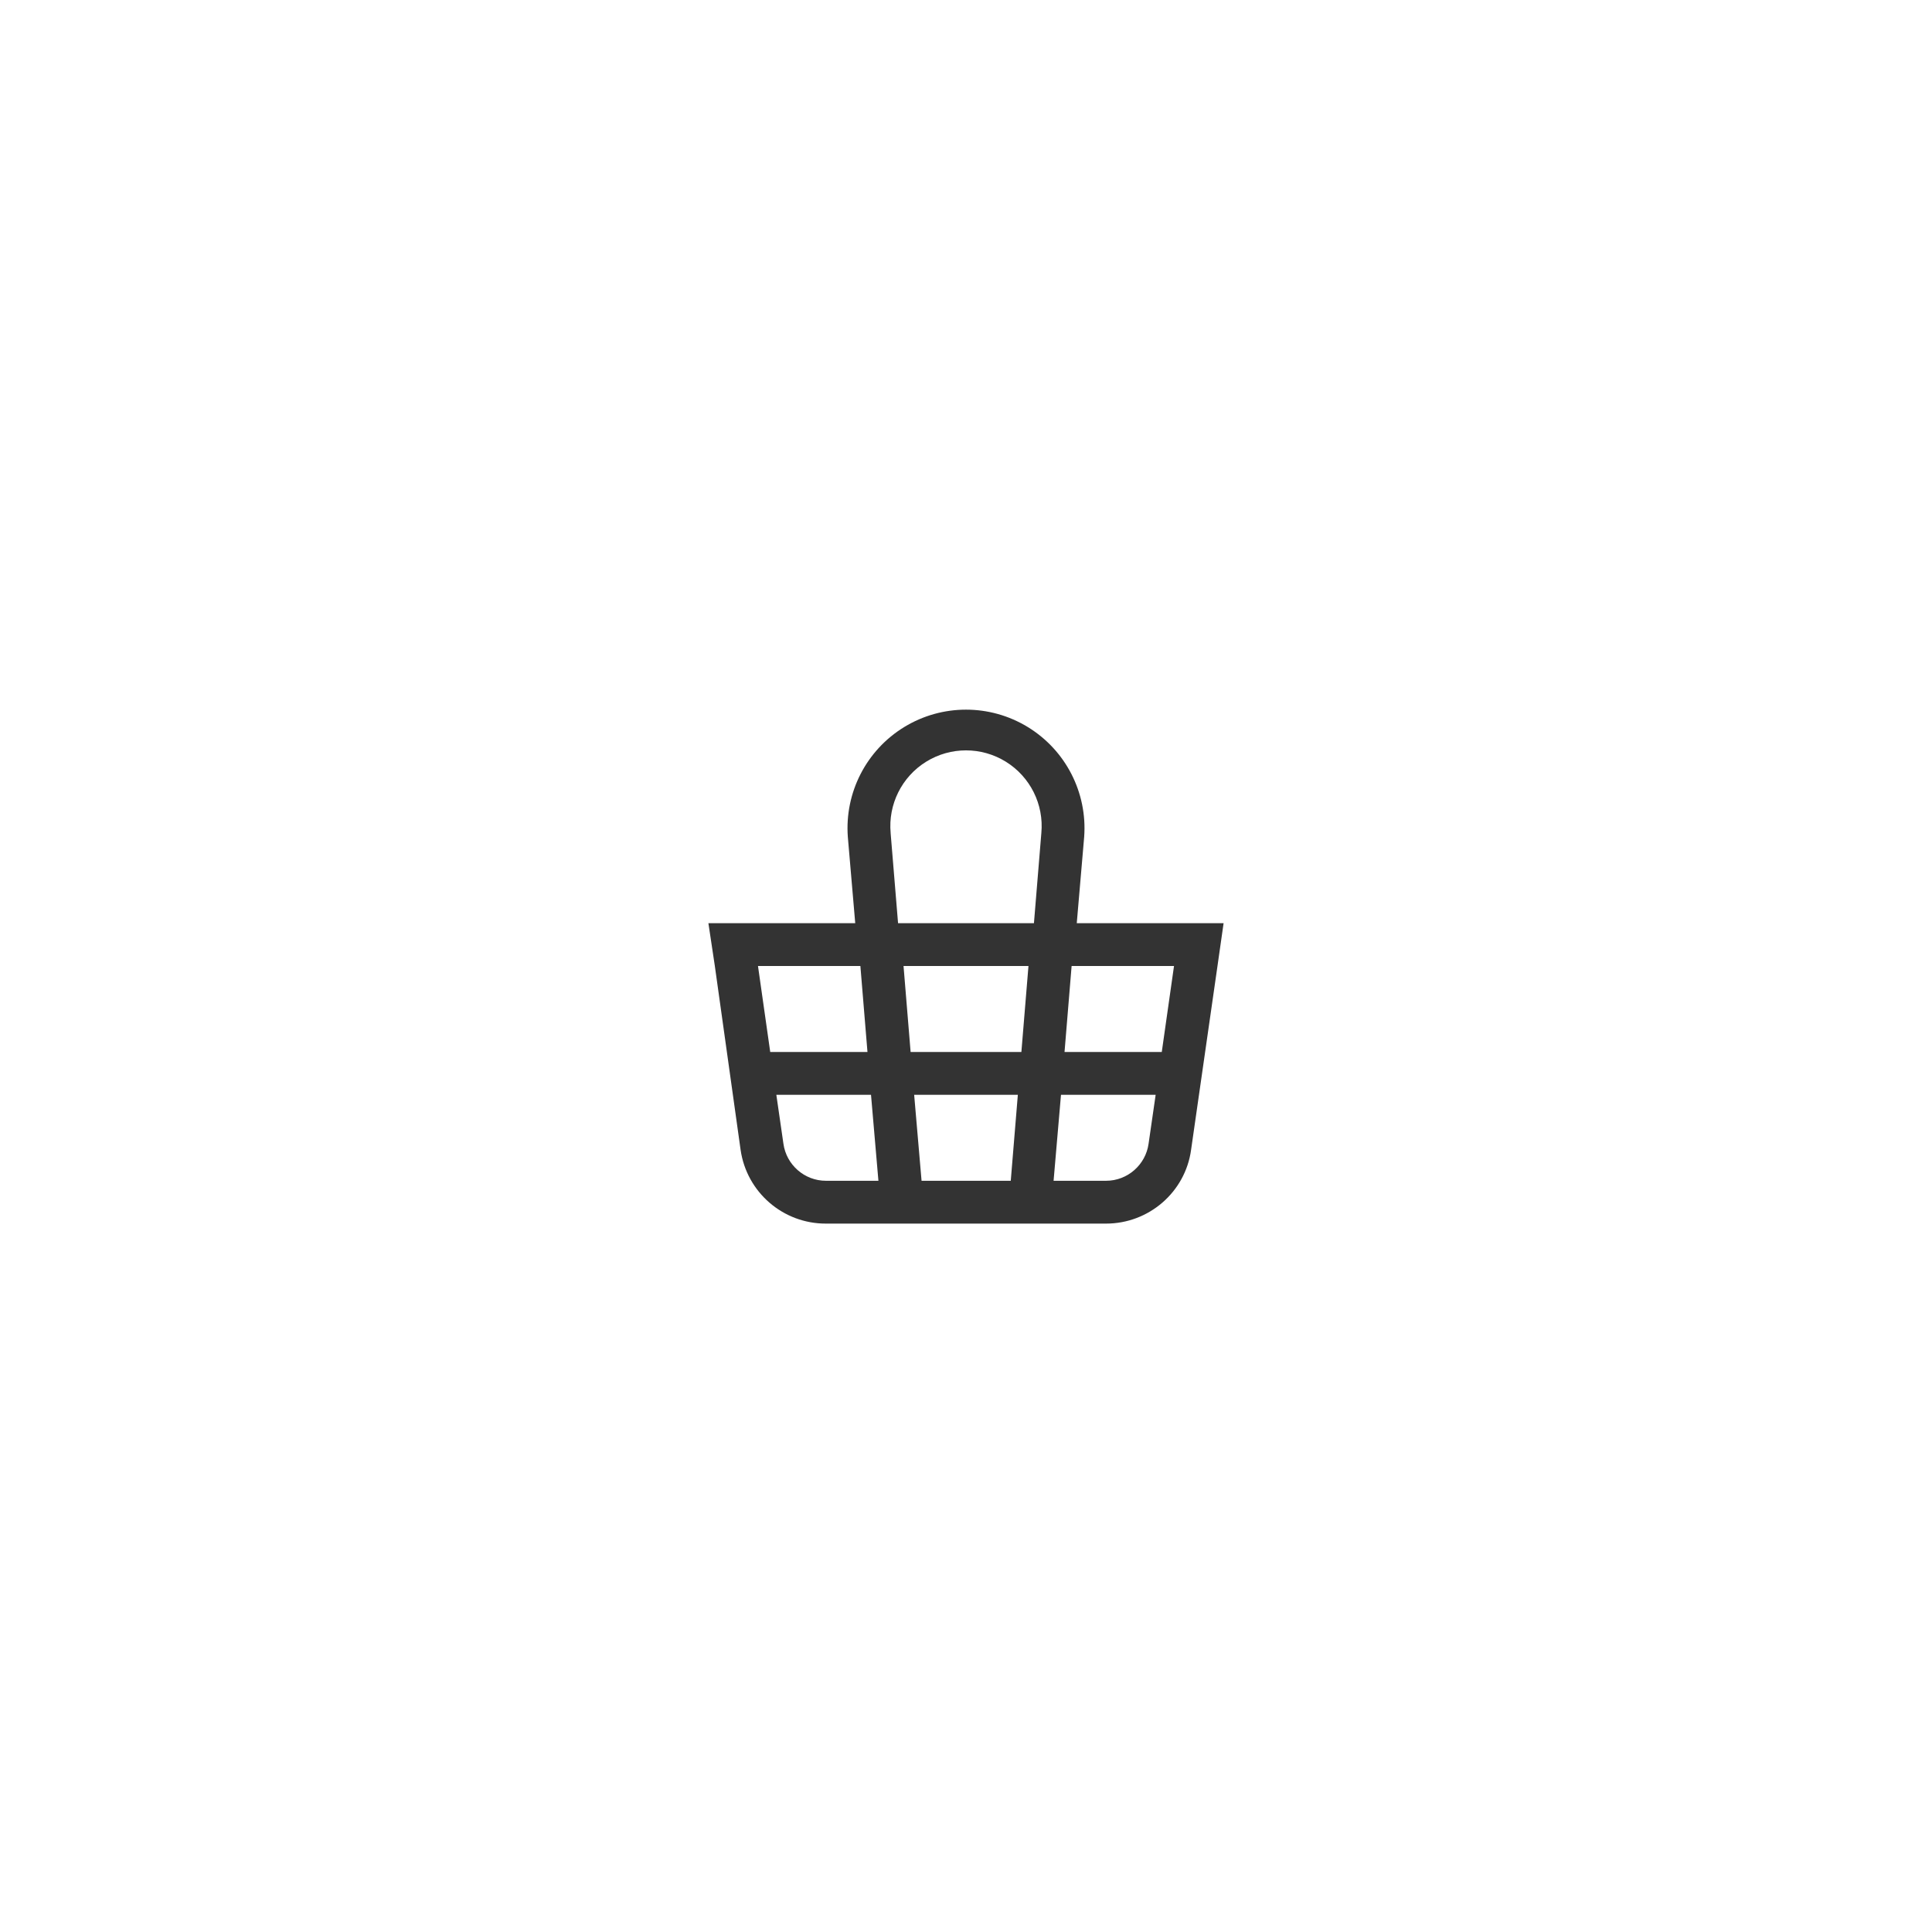
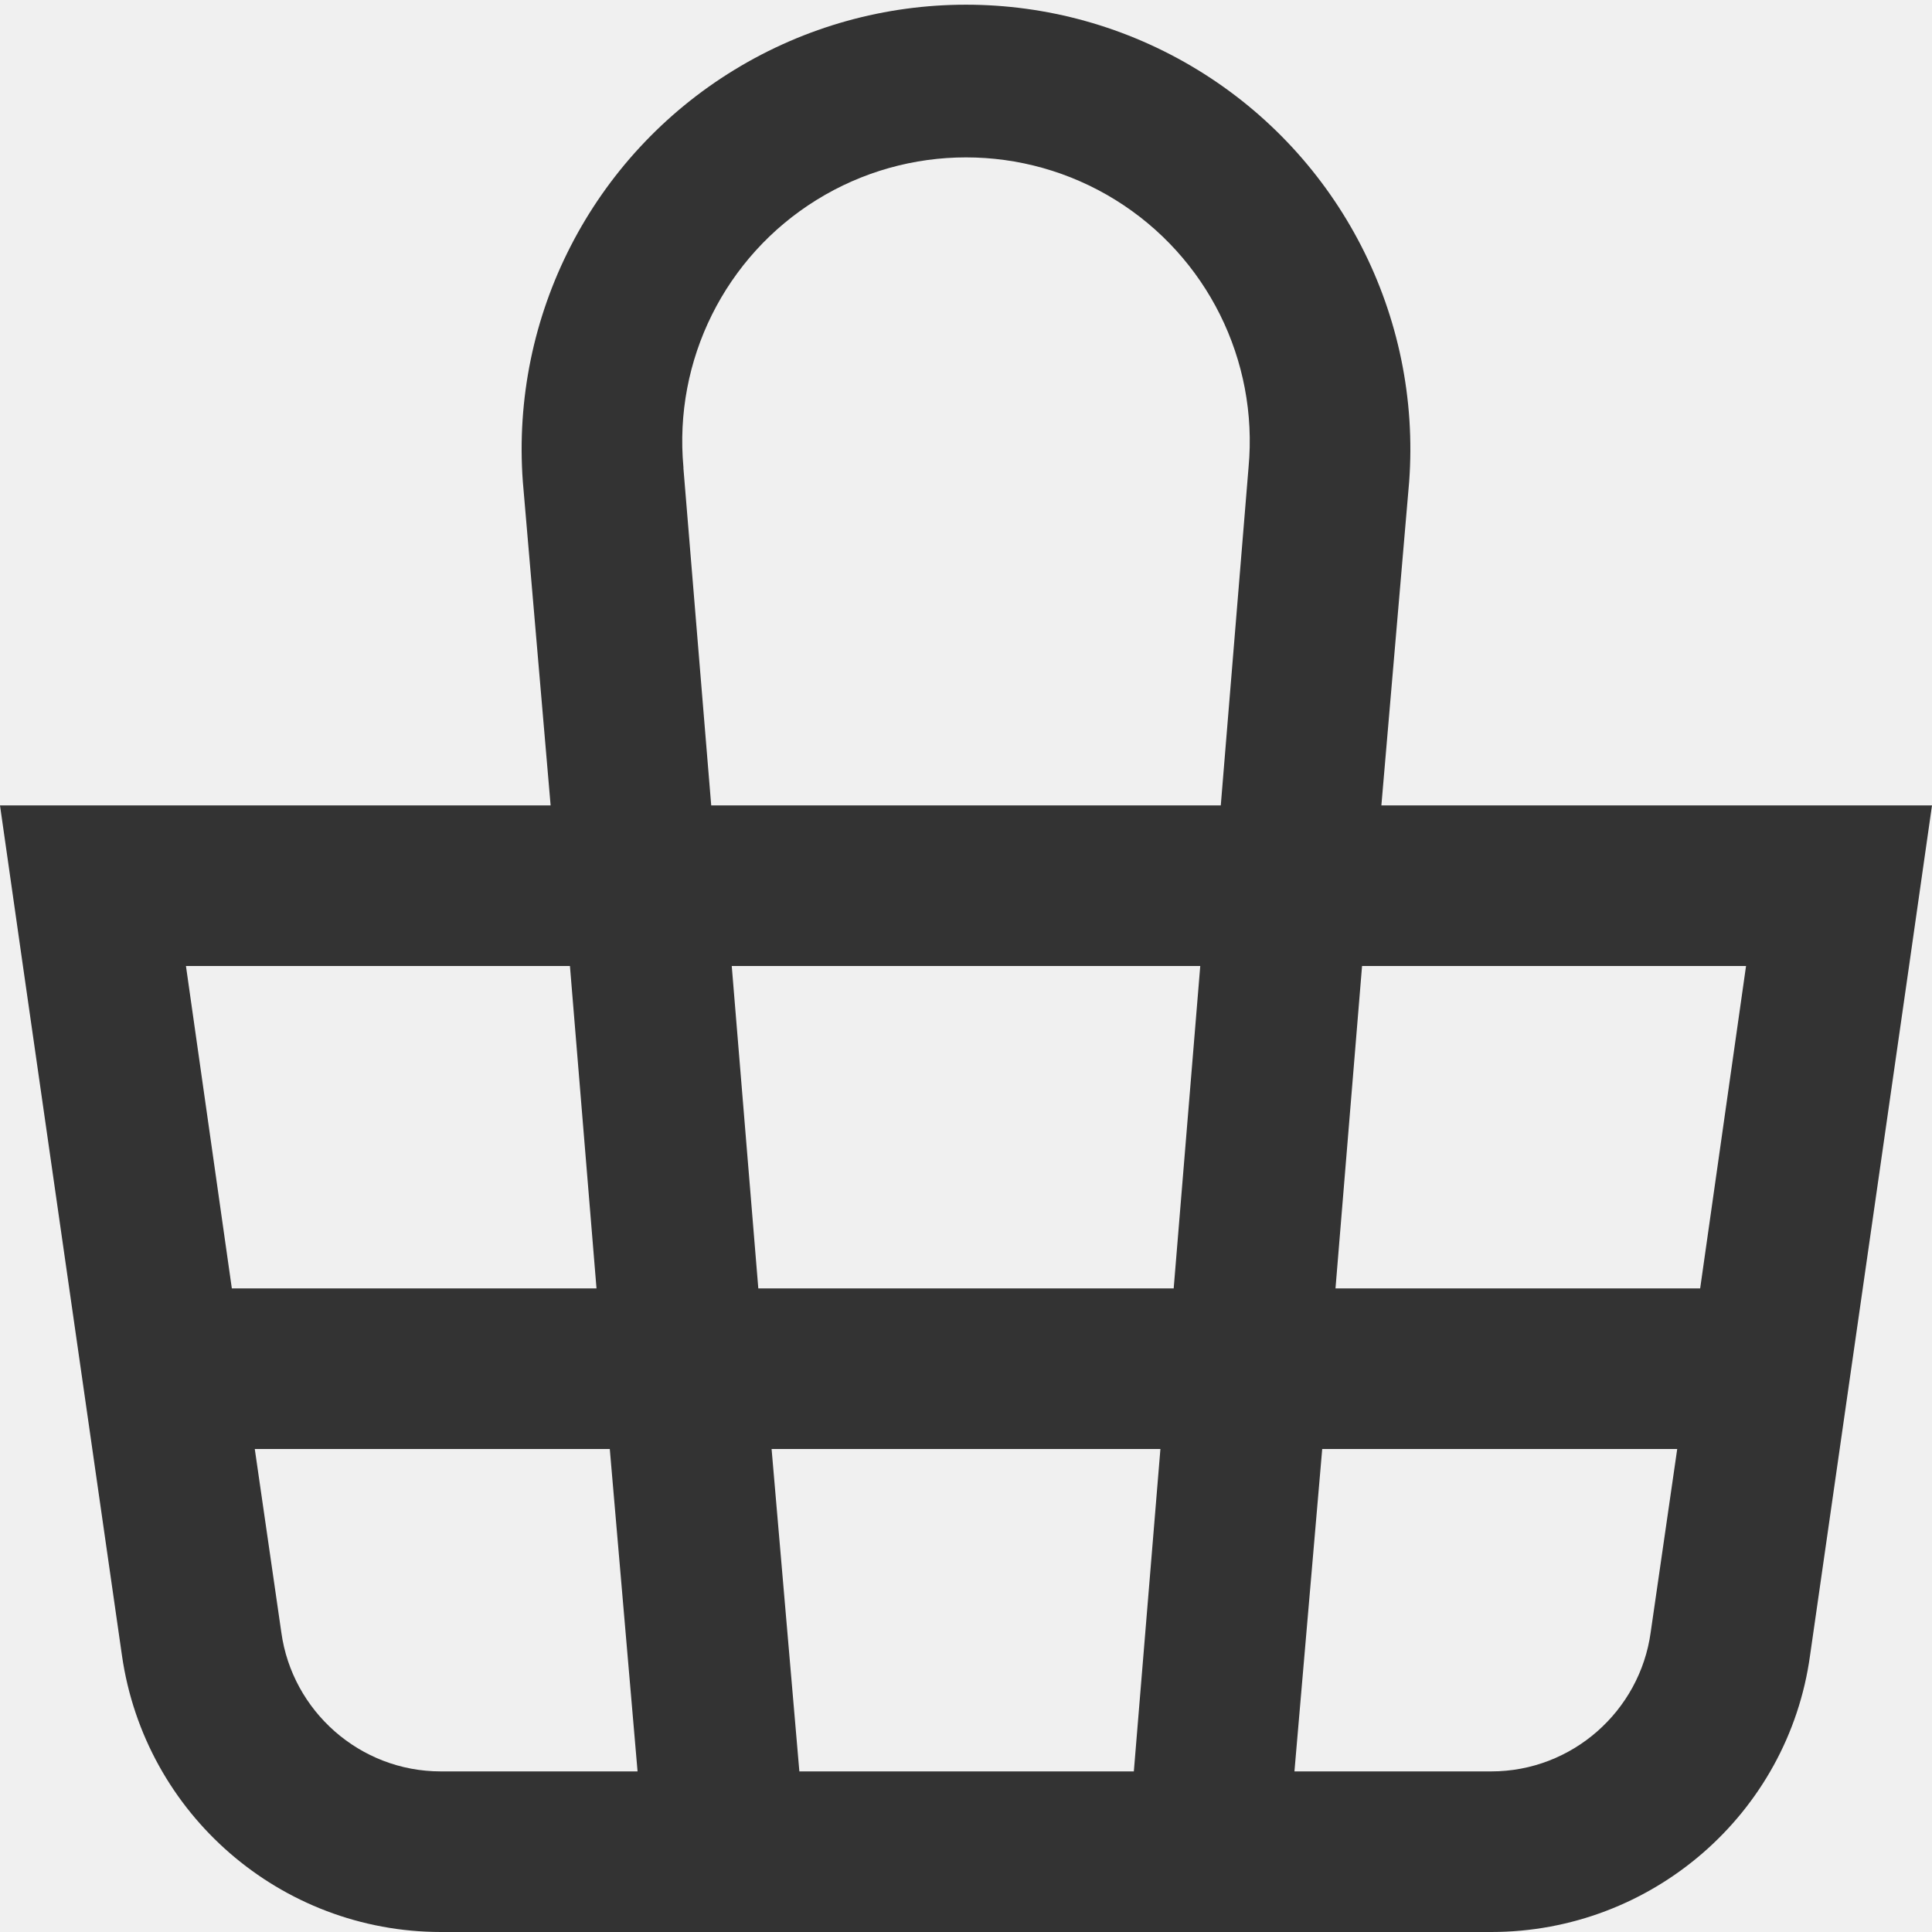
- <svg xmlns="http://www.w3.org/2000/svg" viewBox="0 0 60 60" fill="none">
-   <path fill="#fff" d="M0 0h60v60h-60z" />
-   <path fill-rule="evenodd" clip-rule="evenodd" d="m27.66 25.88.23 2.79h4.22l.23-2.8a2.35 2.35 0 1 0-4.68 0Zm5.78 2.79.23-2.68a3.68 3.68 0 1 0-7.34 0l.23 2.68h-4.56l.2 1.33.8 5.71a2.67 2.67 0 0 0 2.65 2.29h8.7c1.33 0 2.46-.98 2.64-2.29l.82-5.71.19-1.33h-4.55Zm-.1 1.33h-.06l-.22 2.67h3.02l.38-2.67h-3.13Zm-1.4 0h-3.88l.22 2.67h3.44l.22-2.67Zm-5.22 0h-3.18l.38 2.67h3.02l-.22-2.67Zm1.9 6.67-.23-2.67h3.22l-.22 2.67h-2.78Zm4.33-2.67-.23 2.67h1.63c.67 0 1.23-.5 1.32-1.15l.22-1.52h-2.94Zm-5.9 0 .23 2.67h-1.63c-.67 0-1.23-.5-1.32-1.15l-.22-1.52h2.94Z" fill="#333" />
+ <svg xmlns="http://www.w3.org/2000/svg" viewBox="0 0 16 16" fill="none">
+   <path fill-rule="evenodd" clip-rule="evenodd" d="m5.66 3.88.23 2.79h4.22l.23-2.8a2.35 2.35 0 1 0-4.68 0Zm5.78 2.79.23-2.68a3.68 3.68 0 1 0-7.34 0l.23 2.68h-4.56l.19 1.33.82 5.71a2.67 2.67 0 0 0 2.64 2.29h8.7c1.33 0 2.46-.98 2.64-2.29l.82-5.71.19-1.33h-4.55Zm-.1 1.33h-.06l-.22 2.67h3.02l.38-2.67h-3.13Zm-1.4 0h-3.88l.22 2.67h3.44l.22-2.67Zm-5.22 0h-3.18l.38 2.67h3.02l-.22-2.67Zm1.9 6.67-.23-2.67h3.22l-.22 2.67h-2.78Zm4.33-2.67-.23 2.67h1.63c.67 0 1.23-.5 1.32-1.15l.22-1.52h-2.94Zm-5.9 0 .23 2.67h-1.63c-.67 0-1.23-.5-1.32-1.15l-.22-1.52h2.94Z" fill="#333" />
</svg>
